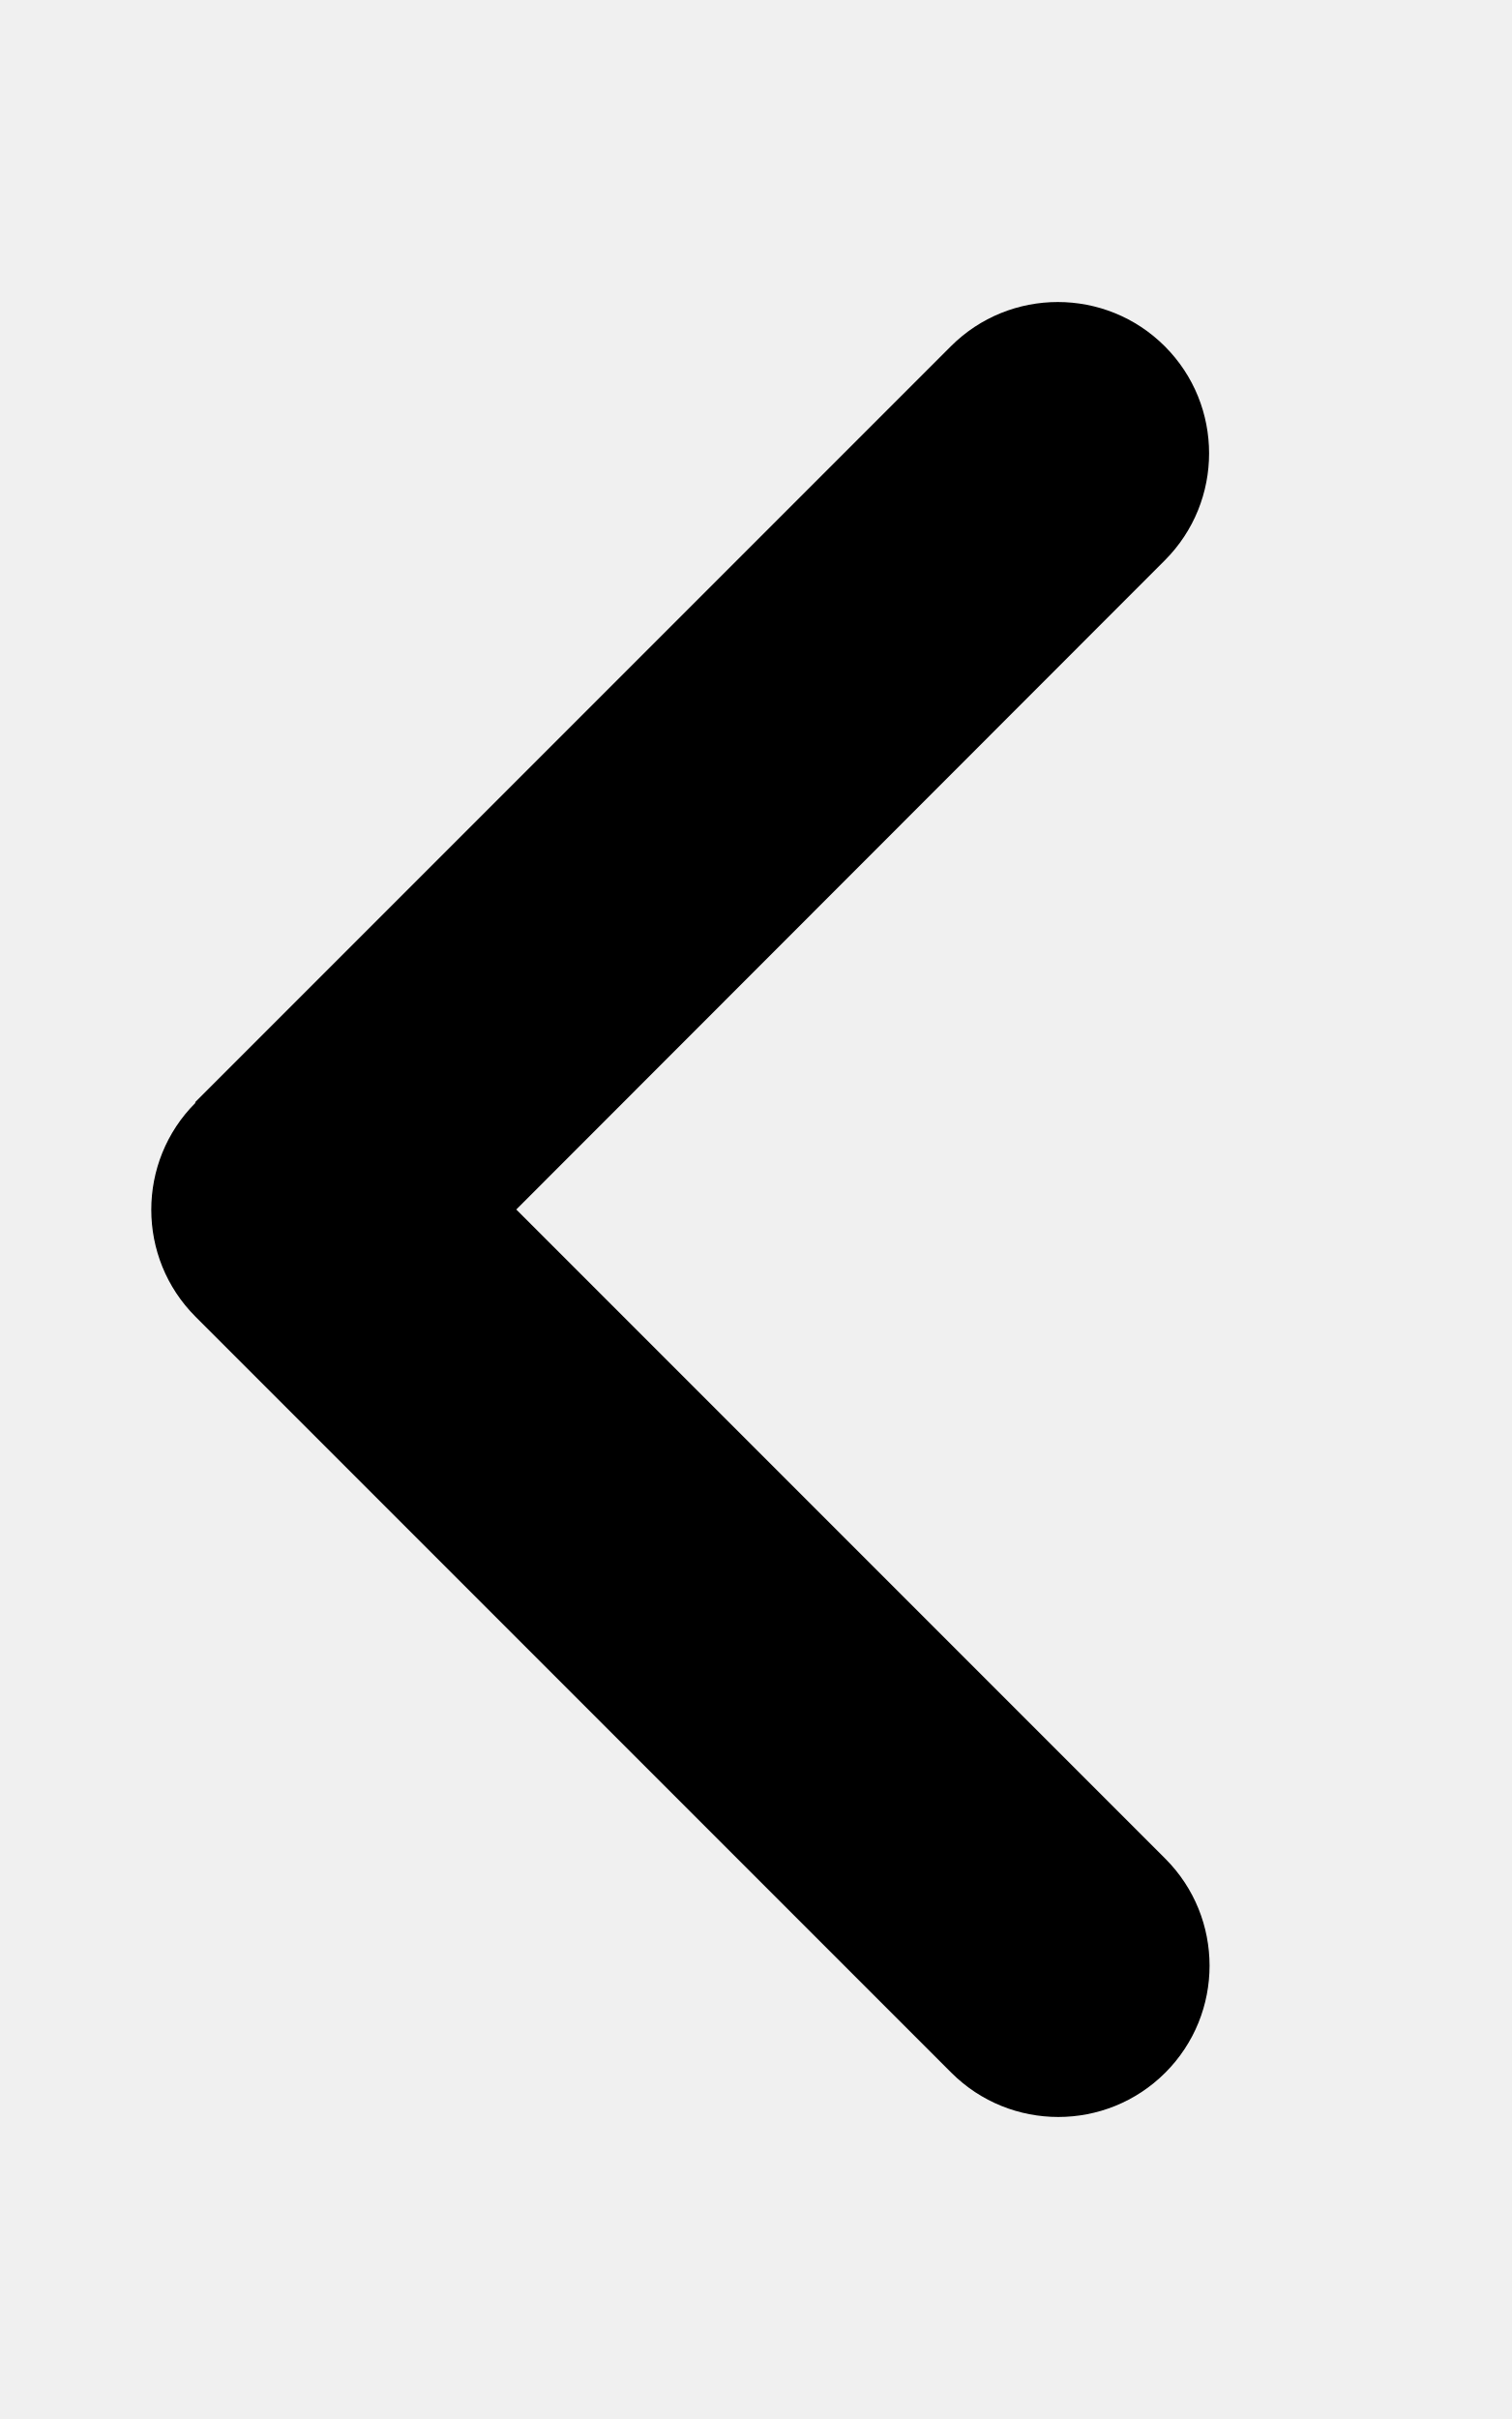
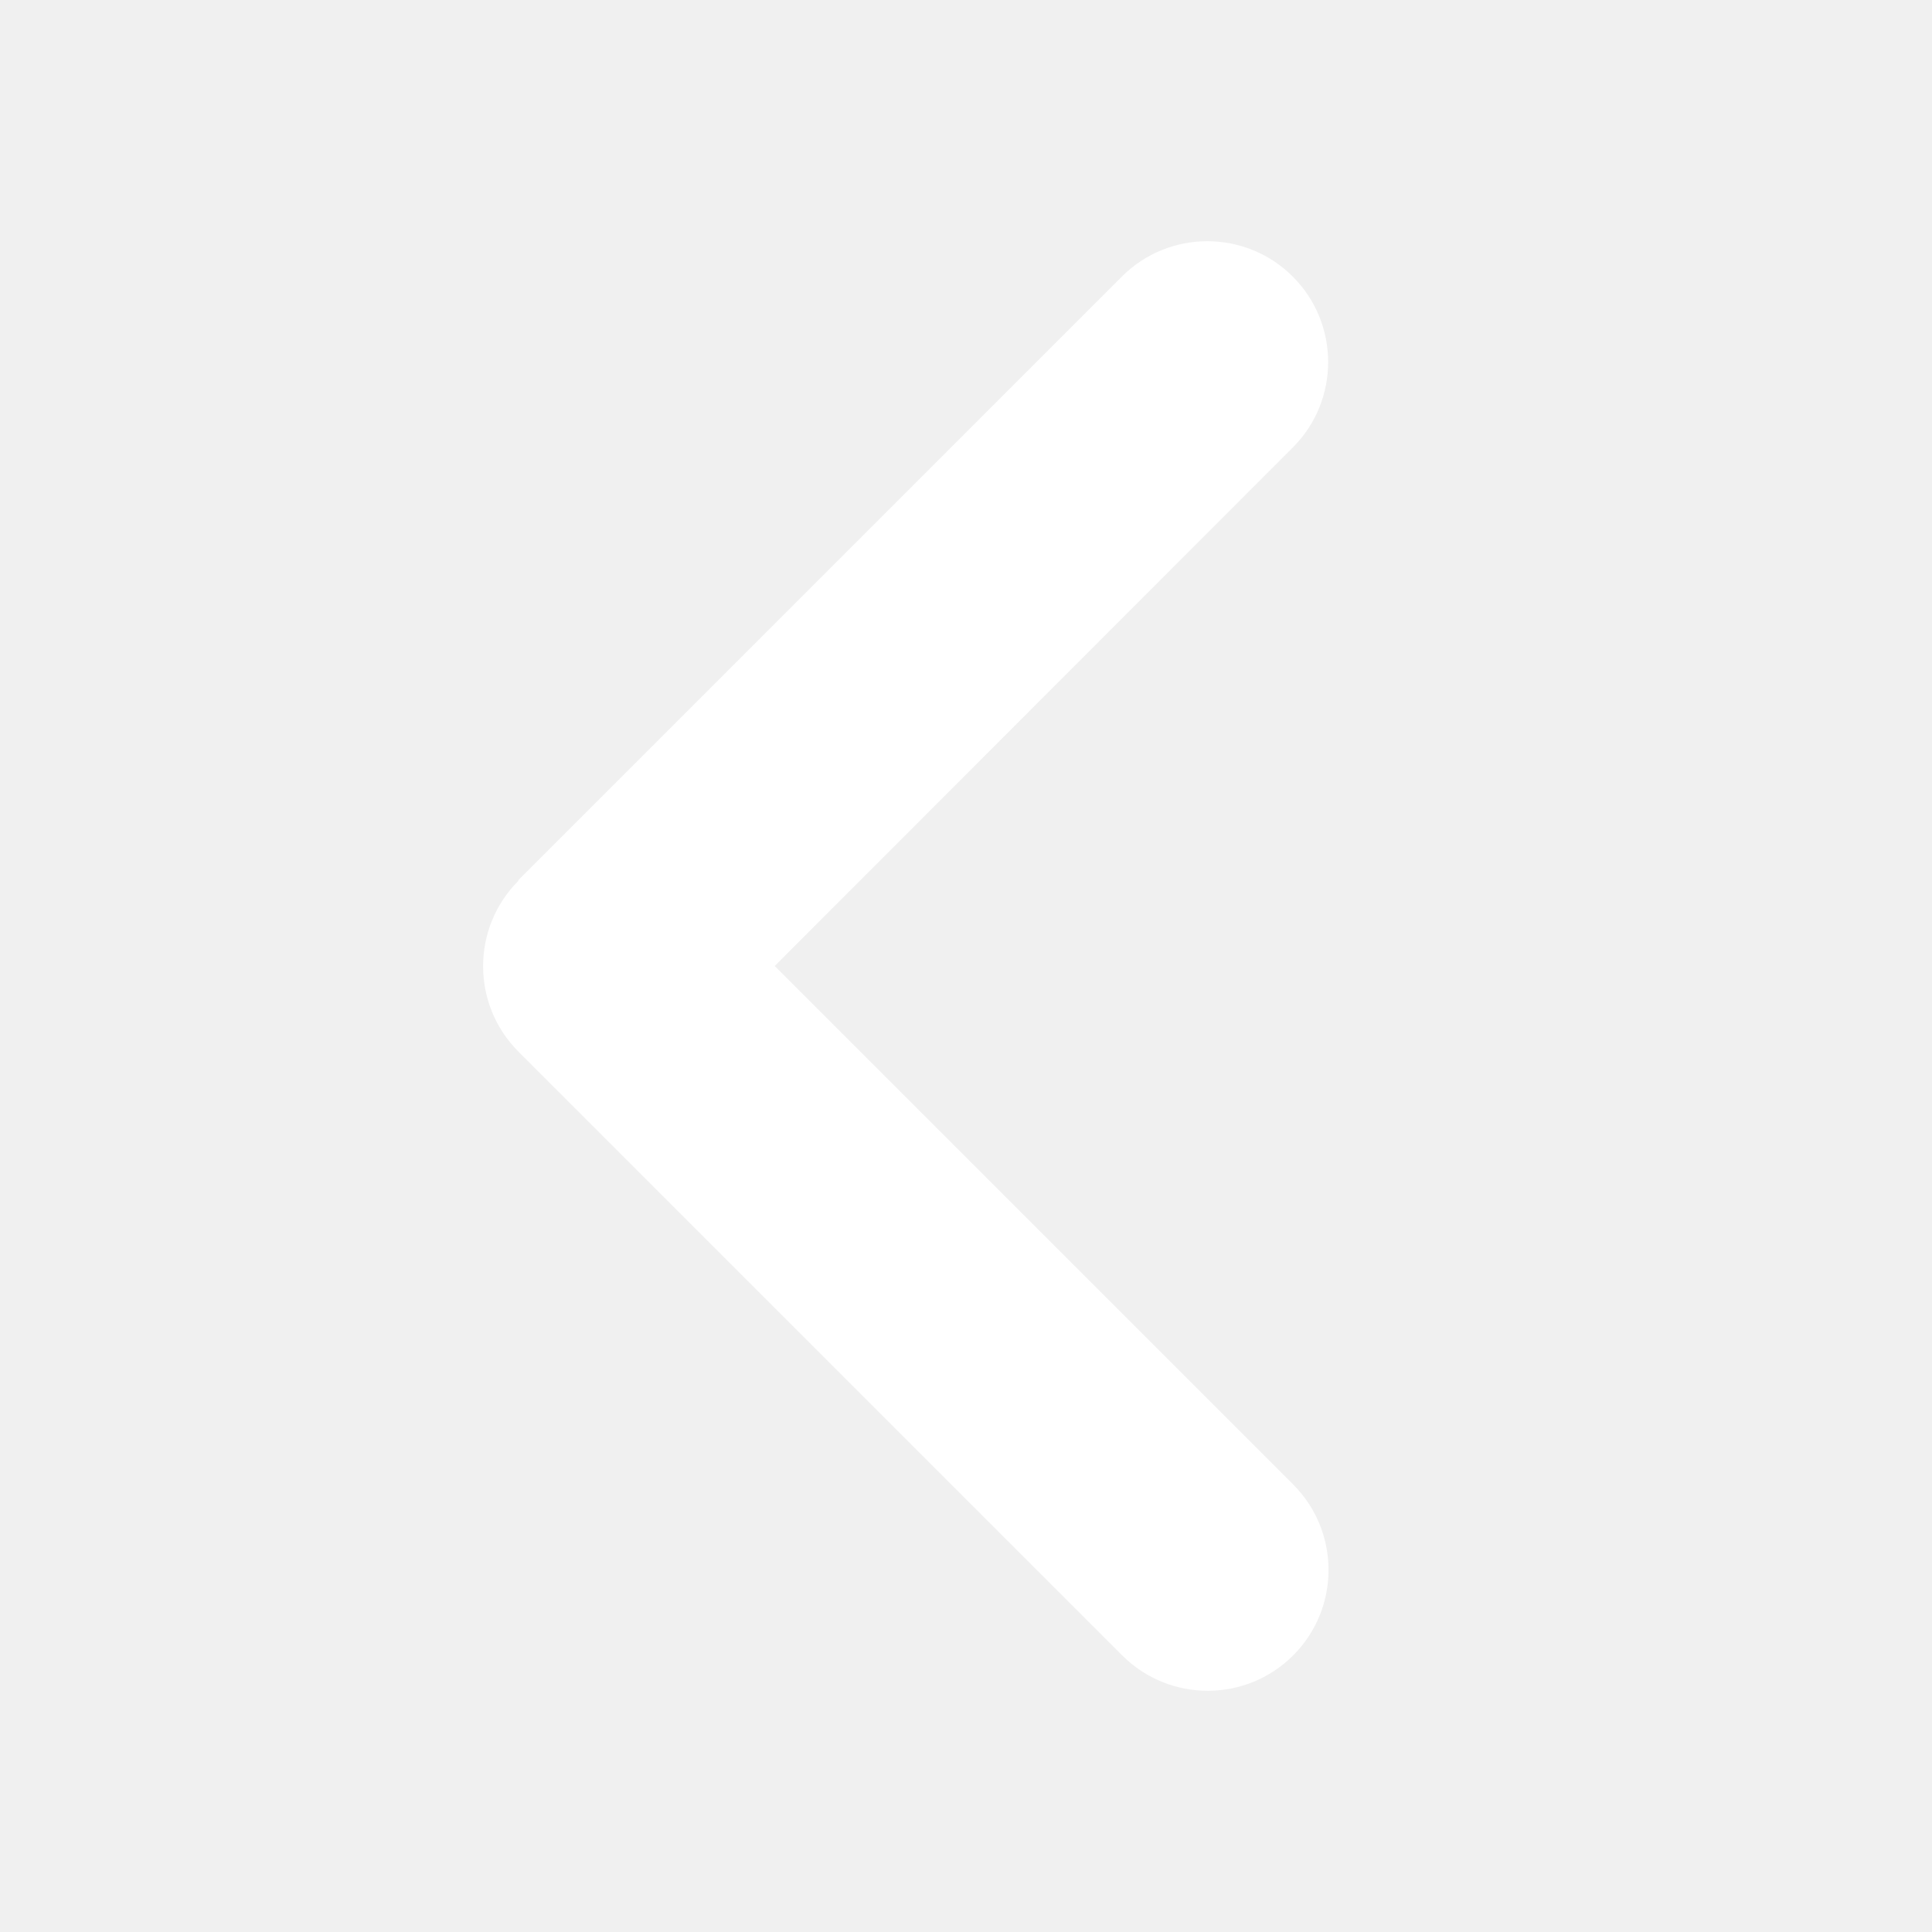
- <svg xmlns="http://www.w3.org/2000/svg" viewBox="0 0 320 512">
+ <svg xmlns="http://www.w3.org/2000/svg" height="16" width="16" fill="white" viewBox="0 0 320 512">
  <path d="M41.4 233.4c-12.5 12.5-12.5 32.8 0 45.3l160 160c12.5 12.5 32.8 12.5 45.3 0s12.5-32.8 0-45.3L109.3 256 246.6 118.6c12.5-12.5 12.5-32.8 0-45.3s-32.8-12.5-45.3 0l-160 160z" />
</svg>
